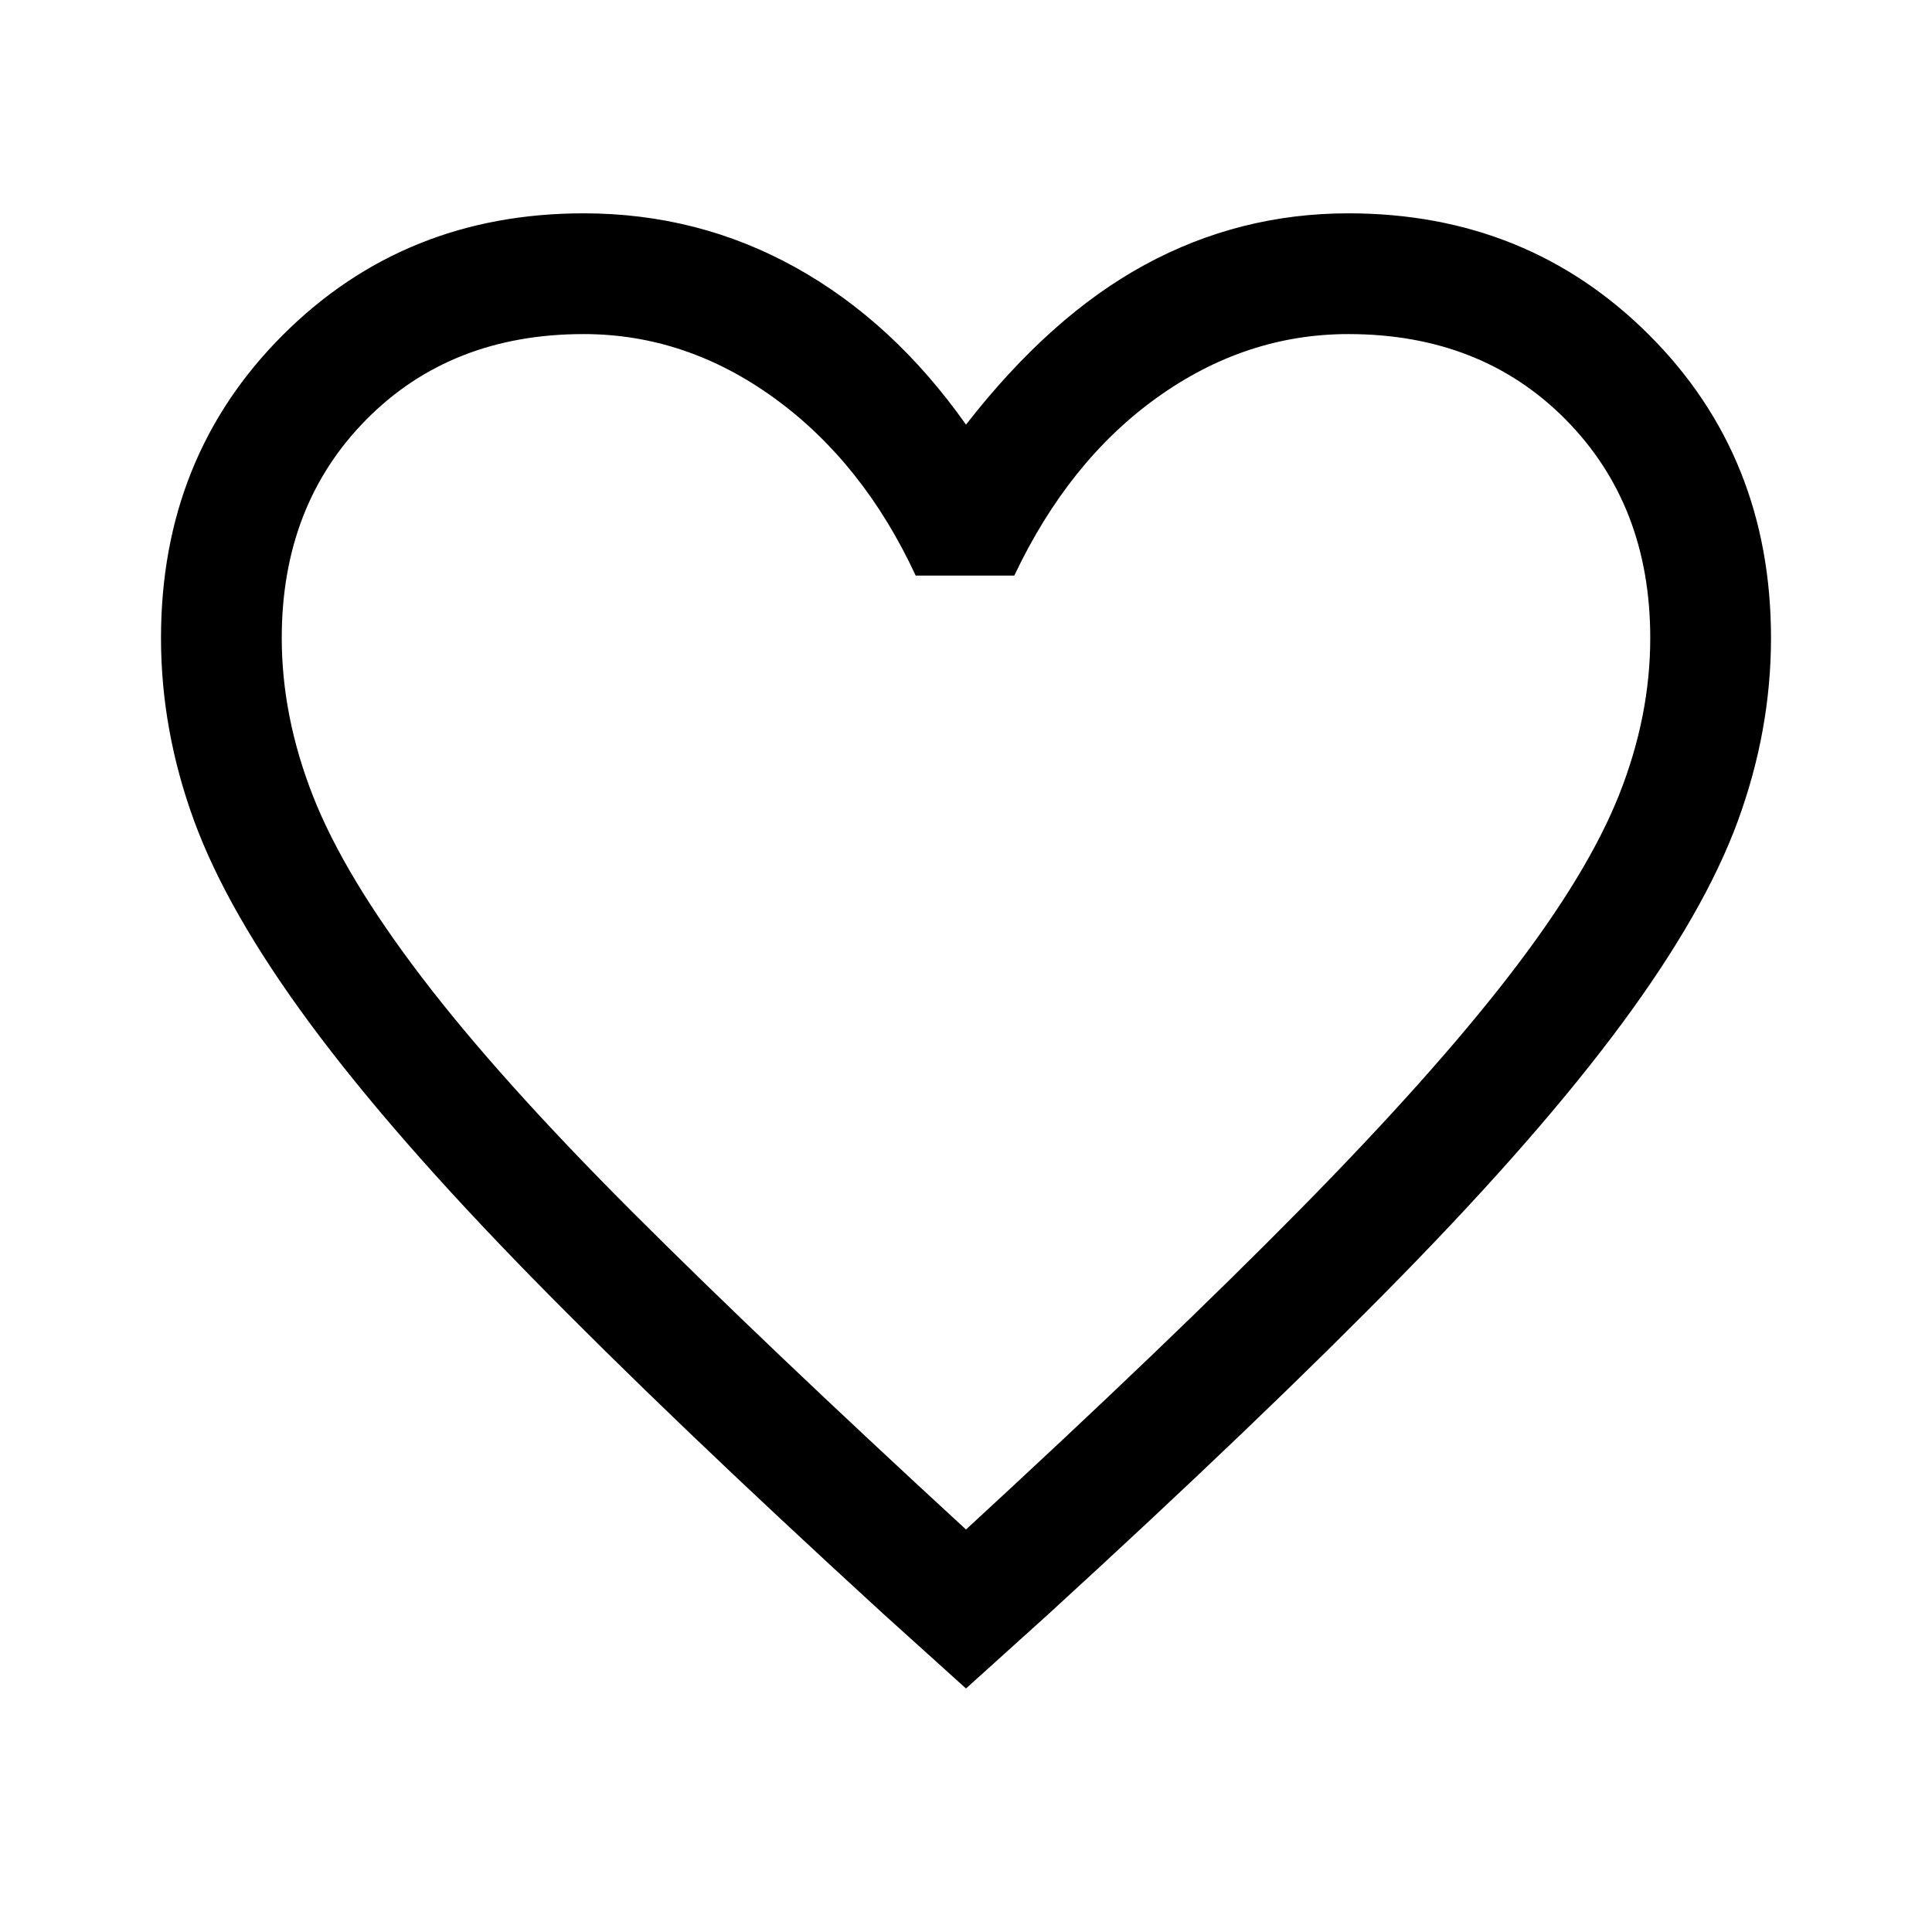
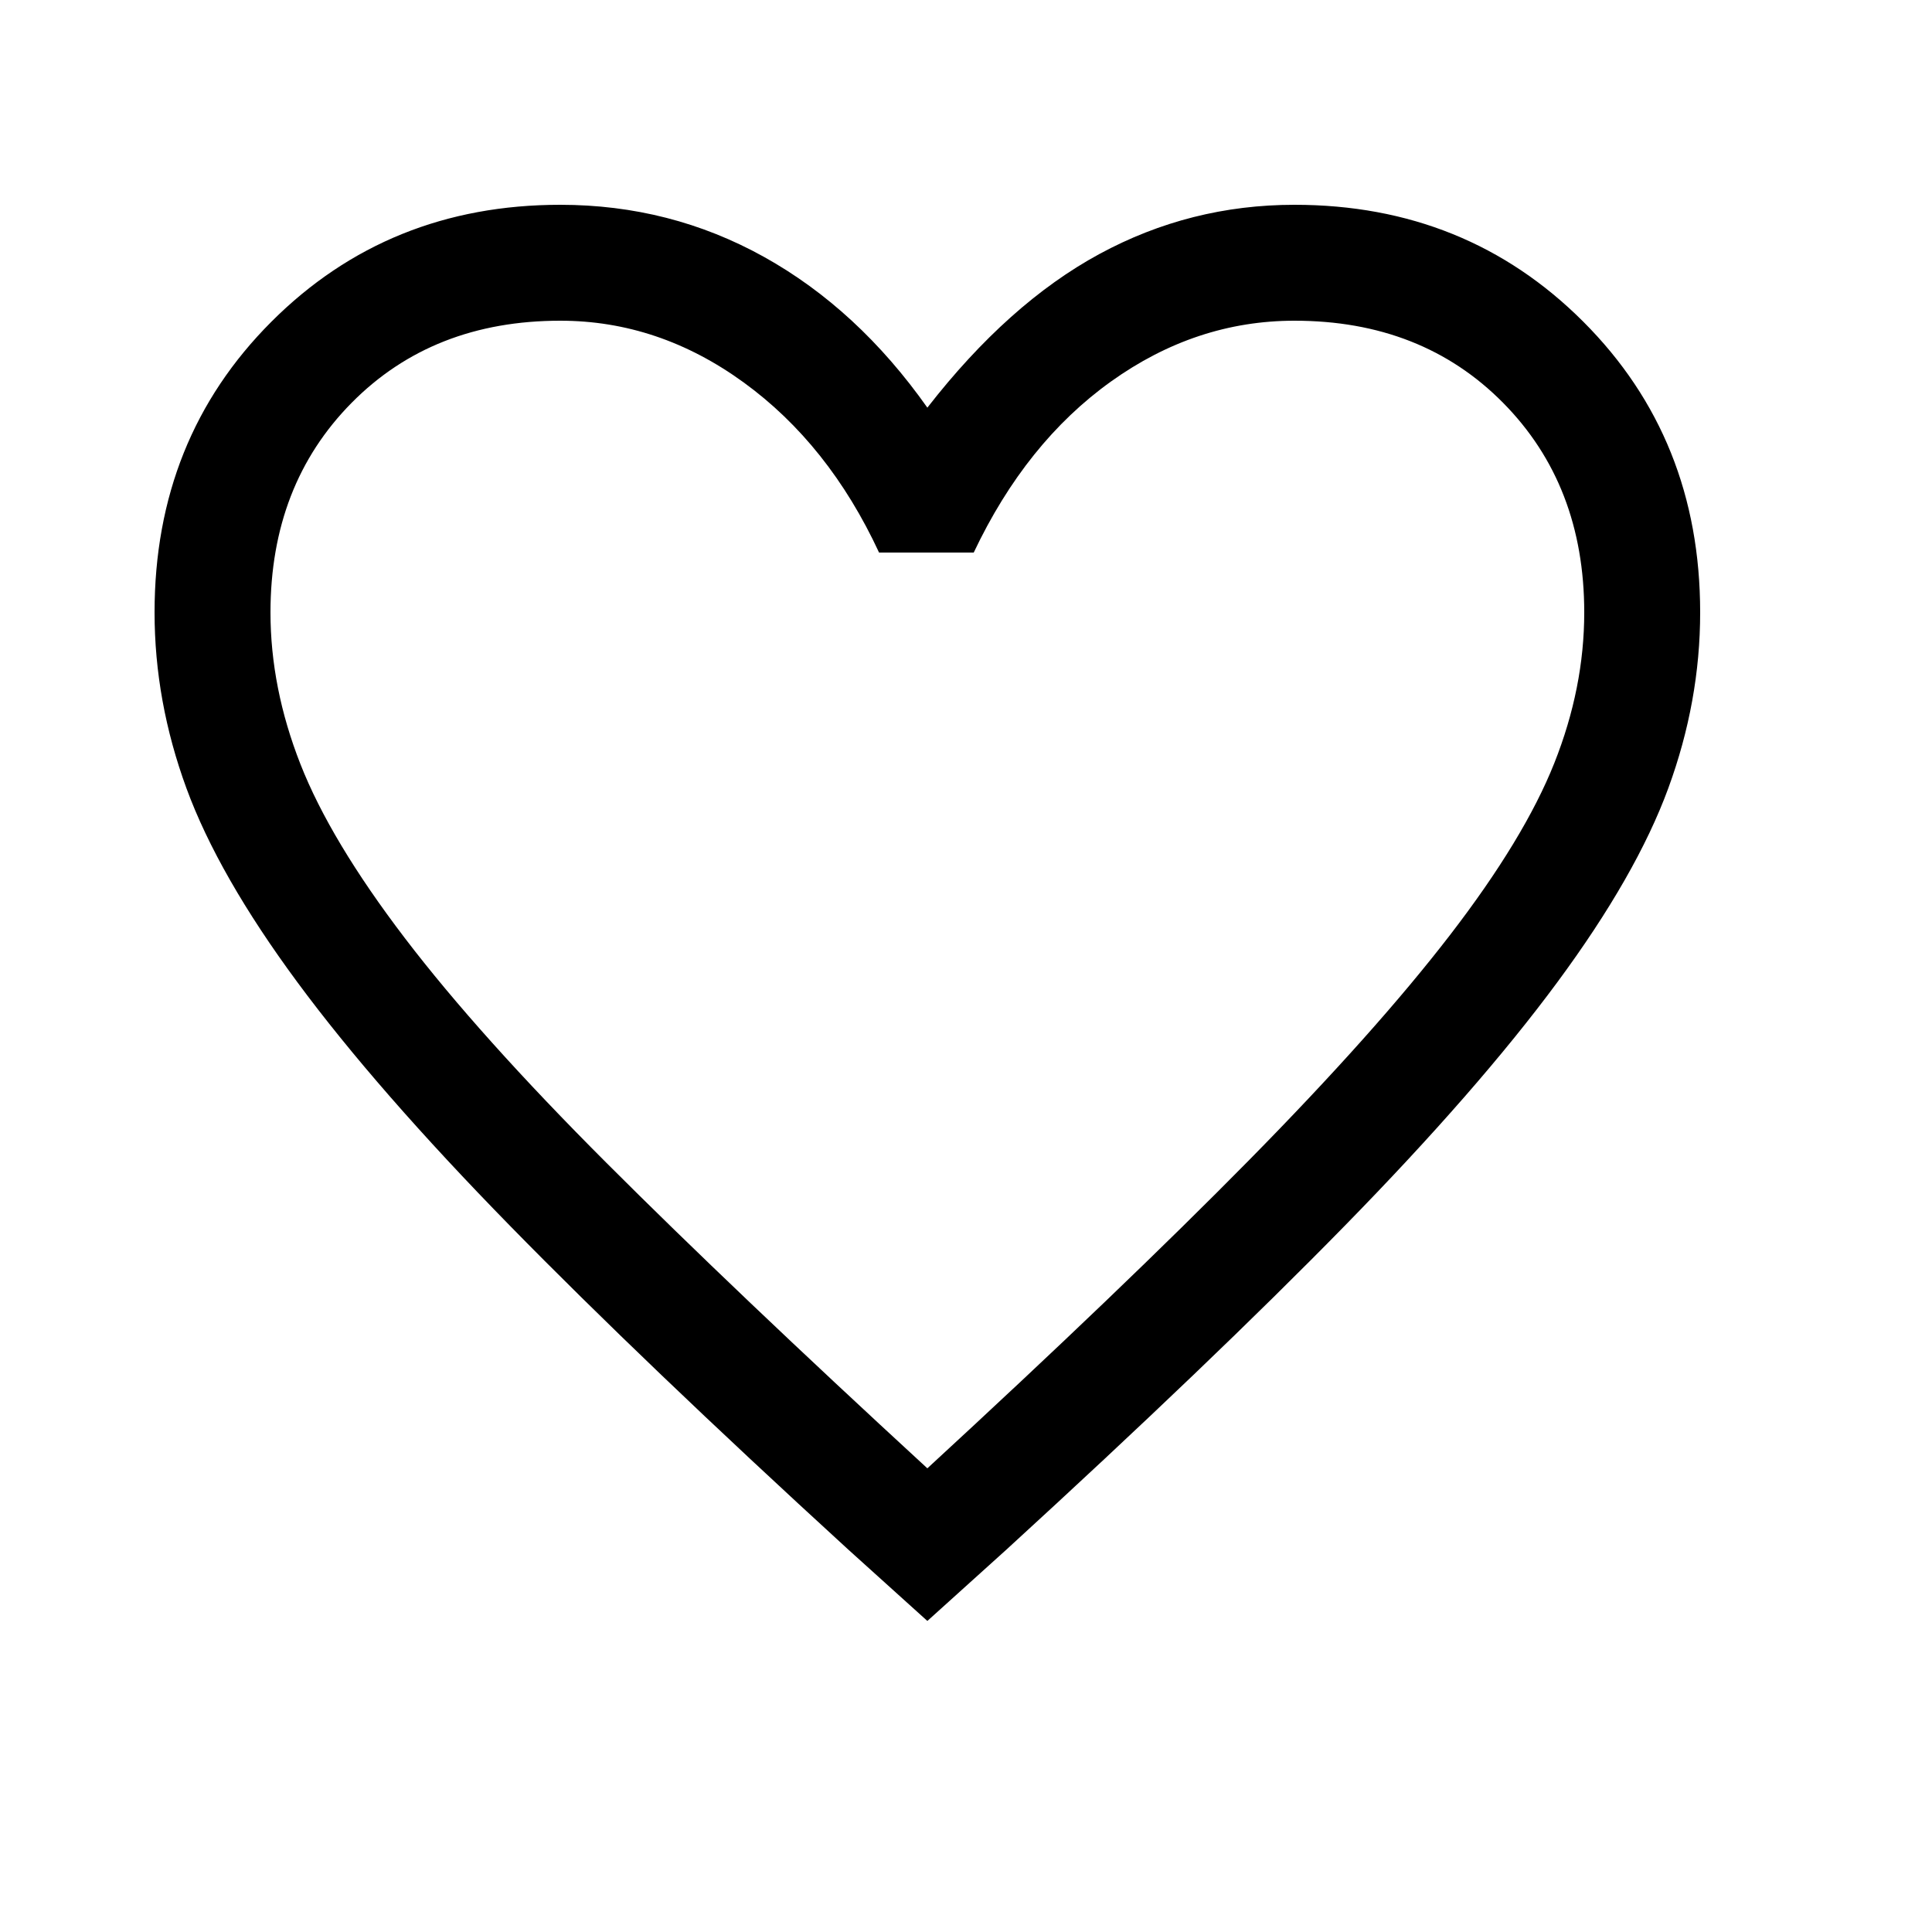
- <svg xmlns="http://www.w3.org/2000/svg" height="48" width="48">
+ <svg xmlns="http://www.w3.org/2000/svg" height="25" width="25" viewBox="0 0 50 50">
  <path d="m24 41.95-2.05-1.85q-5.3-4.85-8.75-8.375-3.45-3.525-5.5-6.3T4.825 20.4Q4 18.15 4 15.85q0-4.5 3.025-7.525Q10.05 5.3 14.5 5.3q2.85 0 5.275 1.35Q22.2 8 24 10.55q2.1-2.7 4.45-3.975T33.5 5.3q4.45 0 7.475 3.025Q44 11.35 44 15.85q0 2.3-.825 4.55T40.3 25.425q-2.05 2.775-5.5 6.3T26.05 40.1ZM24 38q5.05-4.65 8.325-7.975 3.275-3.325 5.2-5.825 1.925-2.5 2.7-4.45.775-1.95.775-3.9 0-3.3-2.1-5.425T33.5 8.3q-2.55 0-4.75 1.575T25.2 14.3h-2.45q-1.3-2.8-3.5-4.4-2.2-1.6-4.75-1.6-3.3 0-5.4 2.125Q7 12.55 7 15.85q0 1.95.775 3.925.775 1.975 2.7 4.5Q12.4 26.8 15.7 30.1 19 33.4 24 38Zm0-14.85Z" />
</svg>
